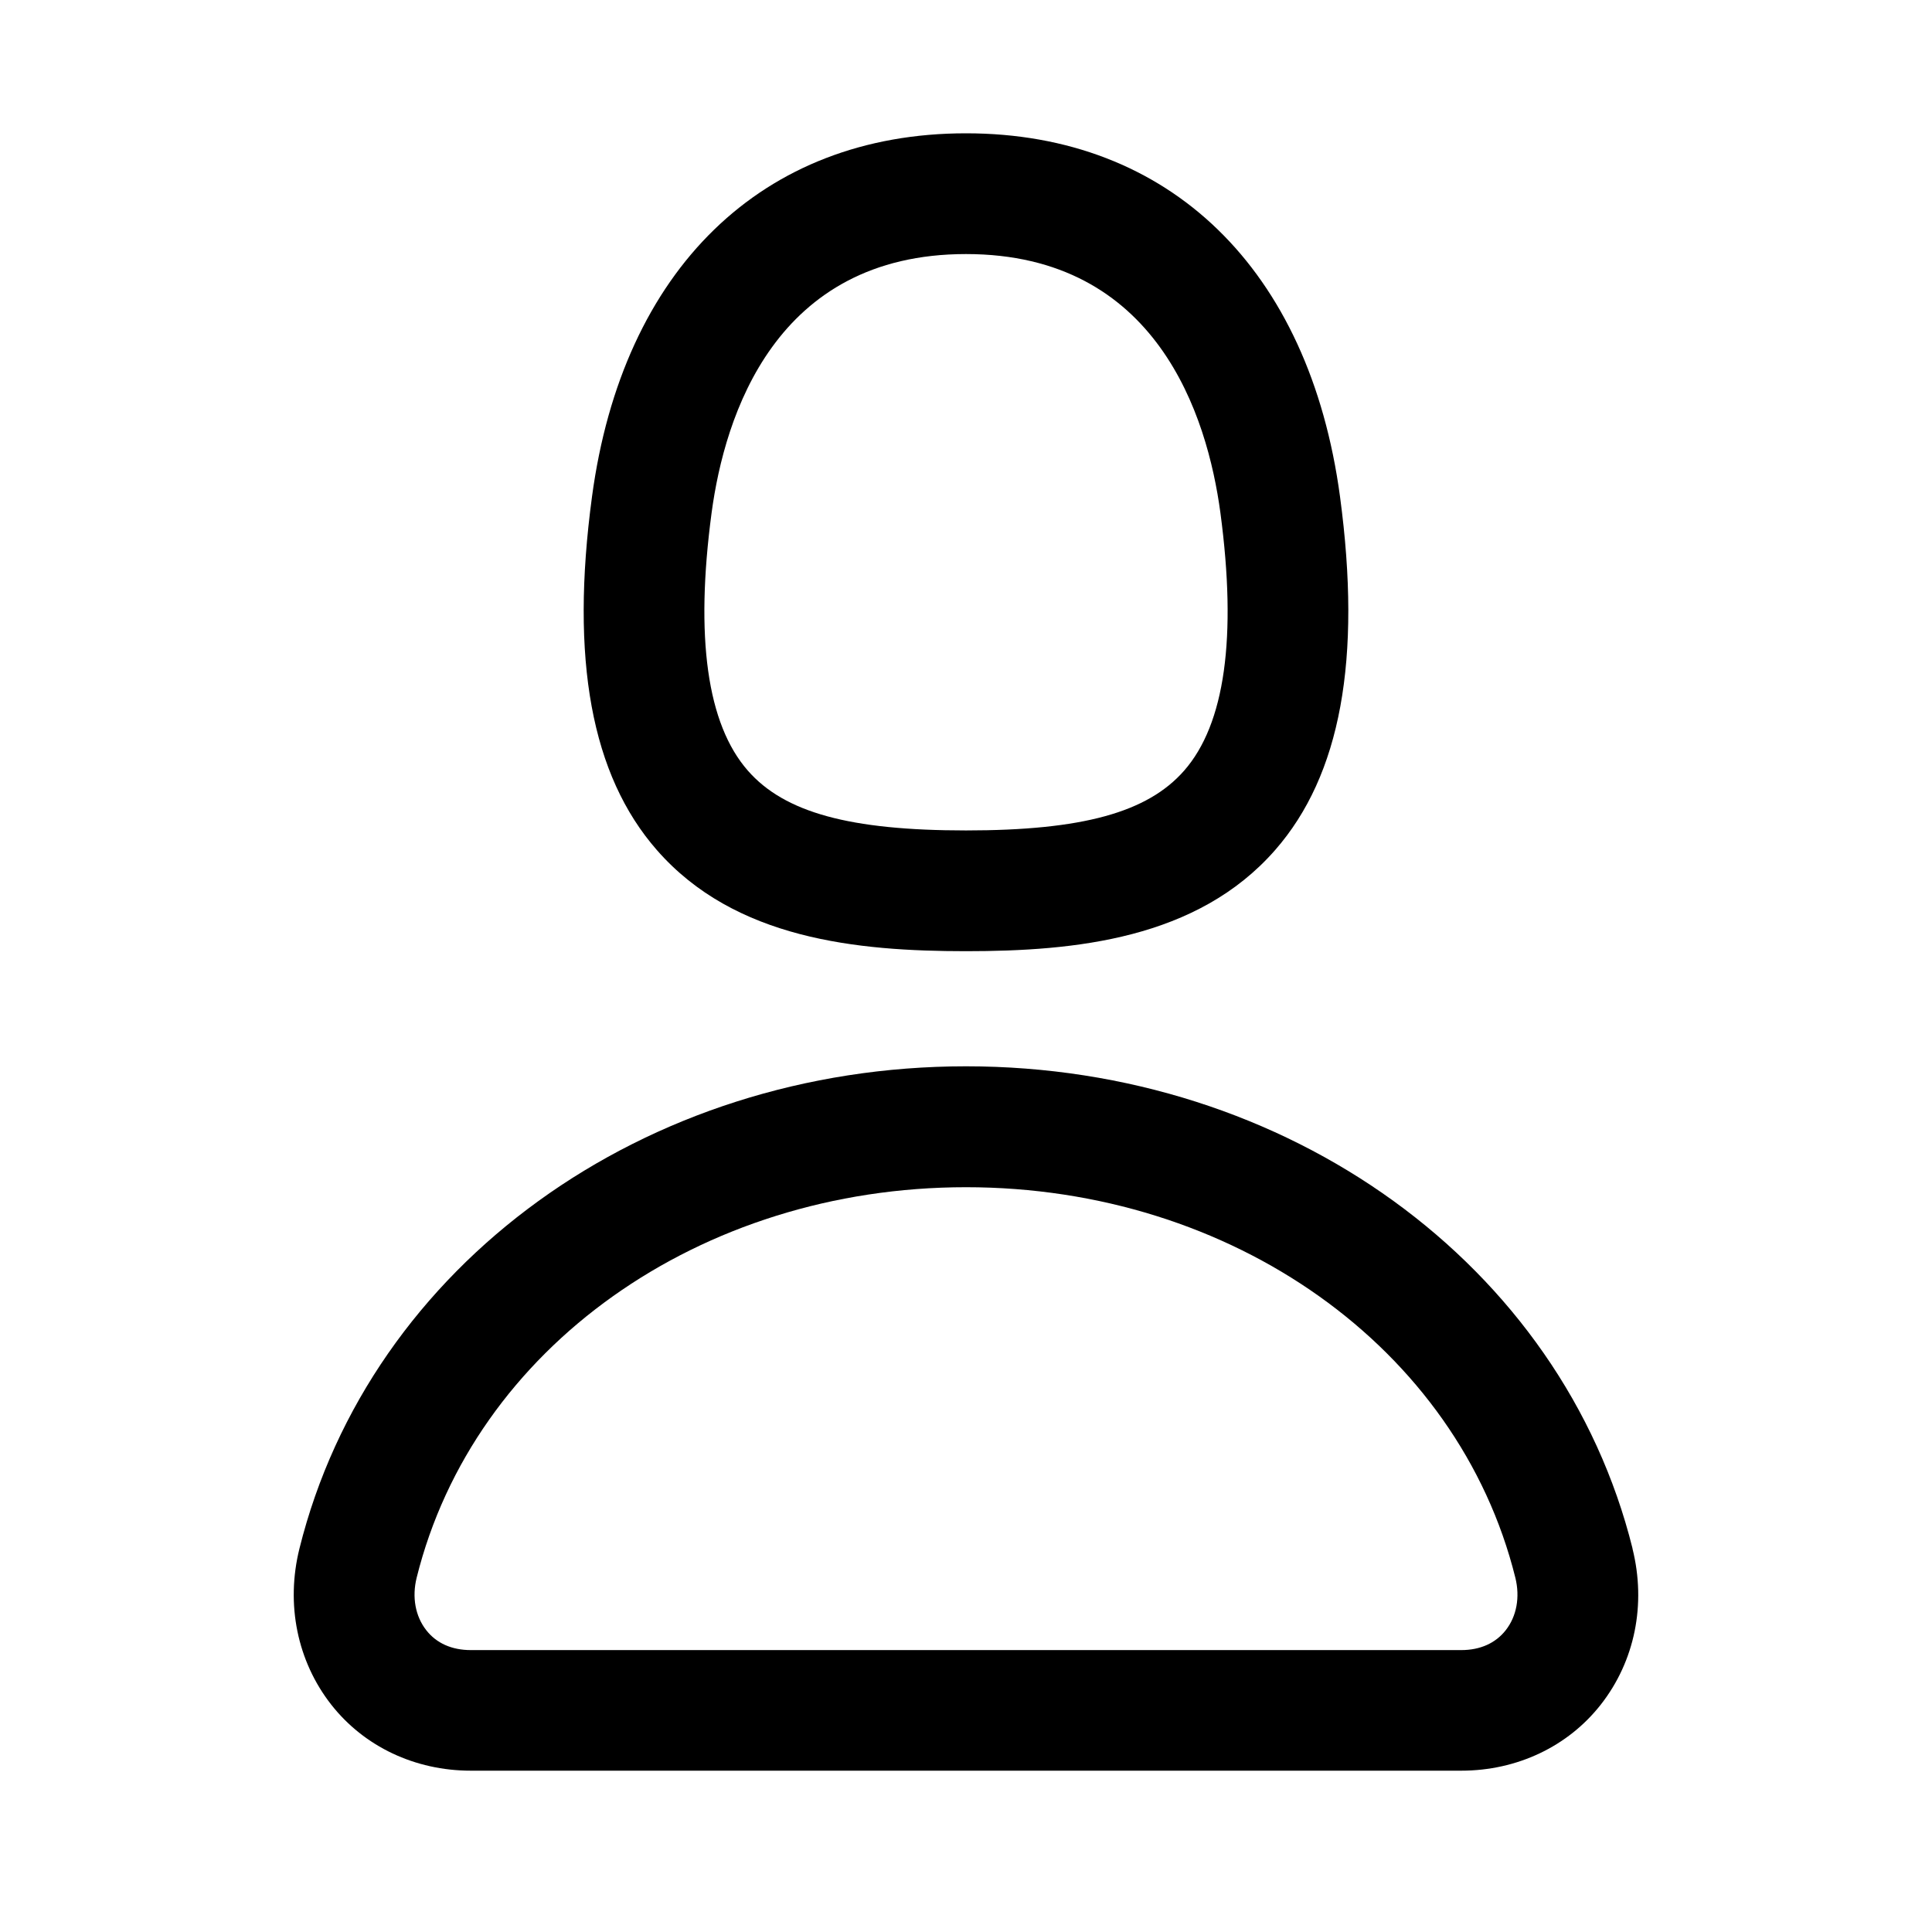
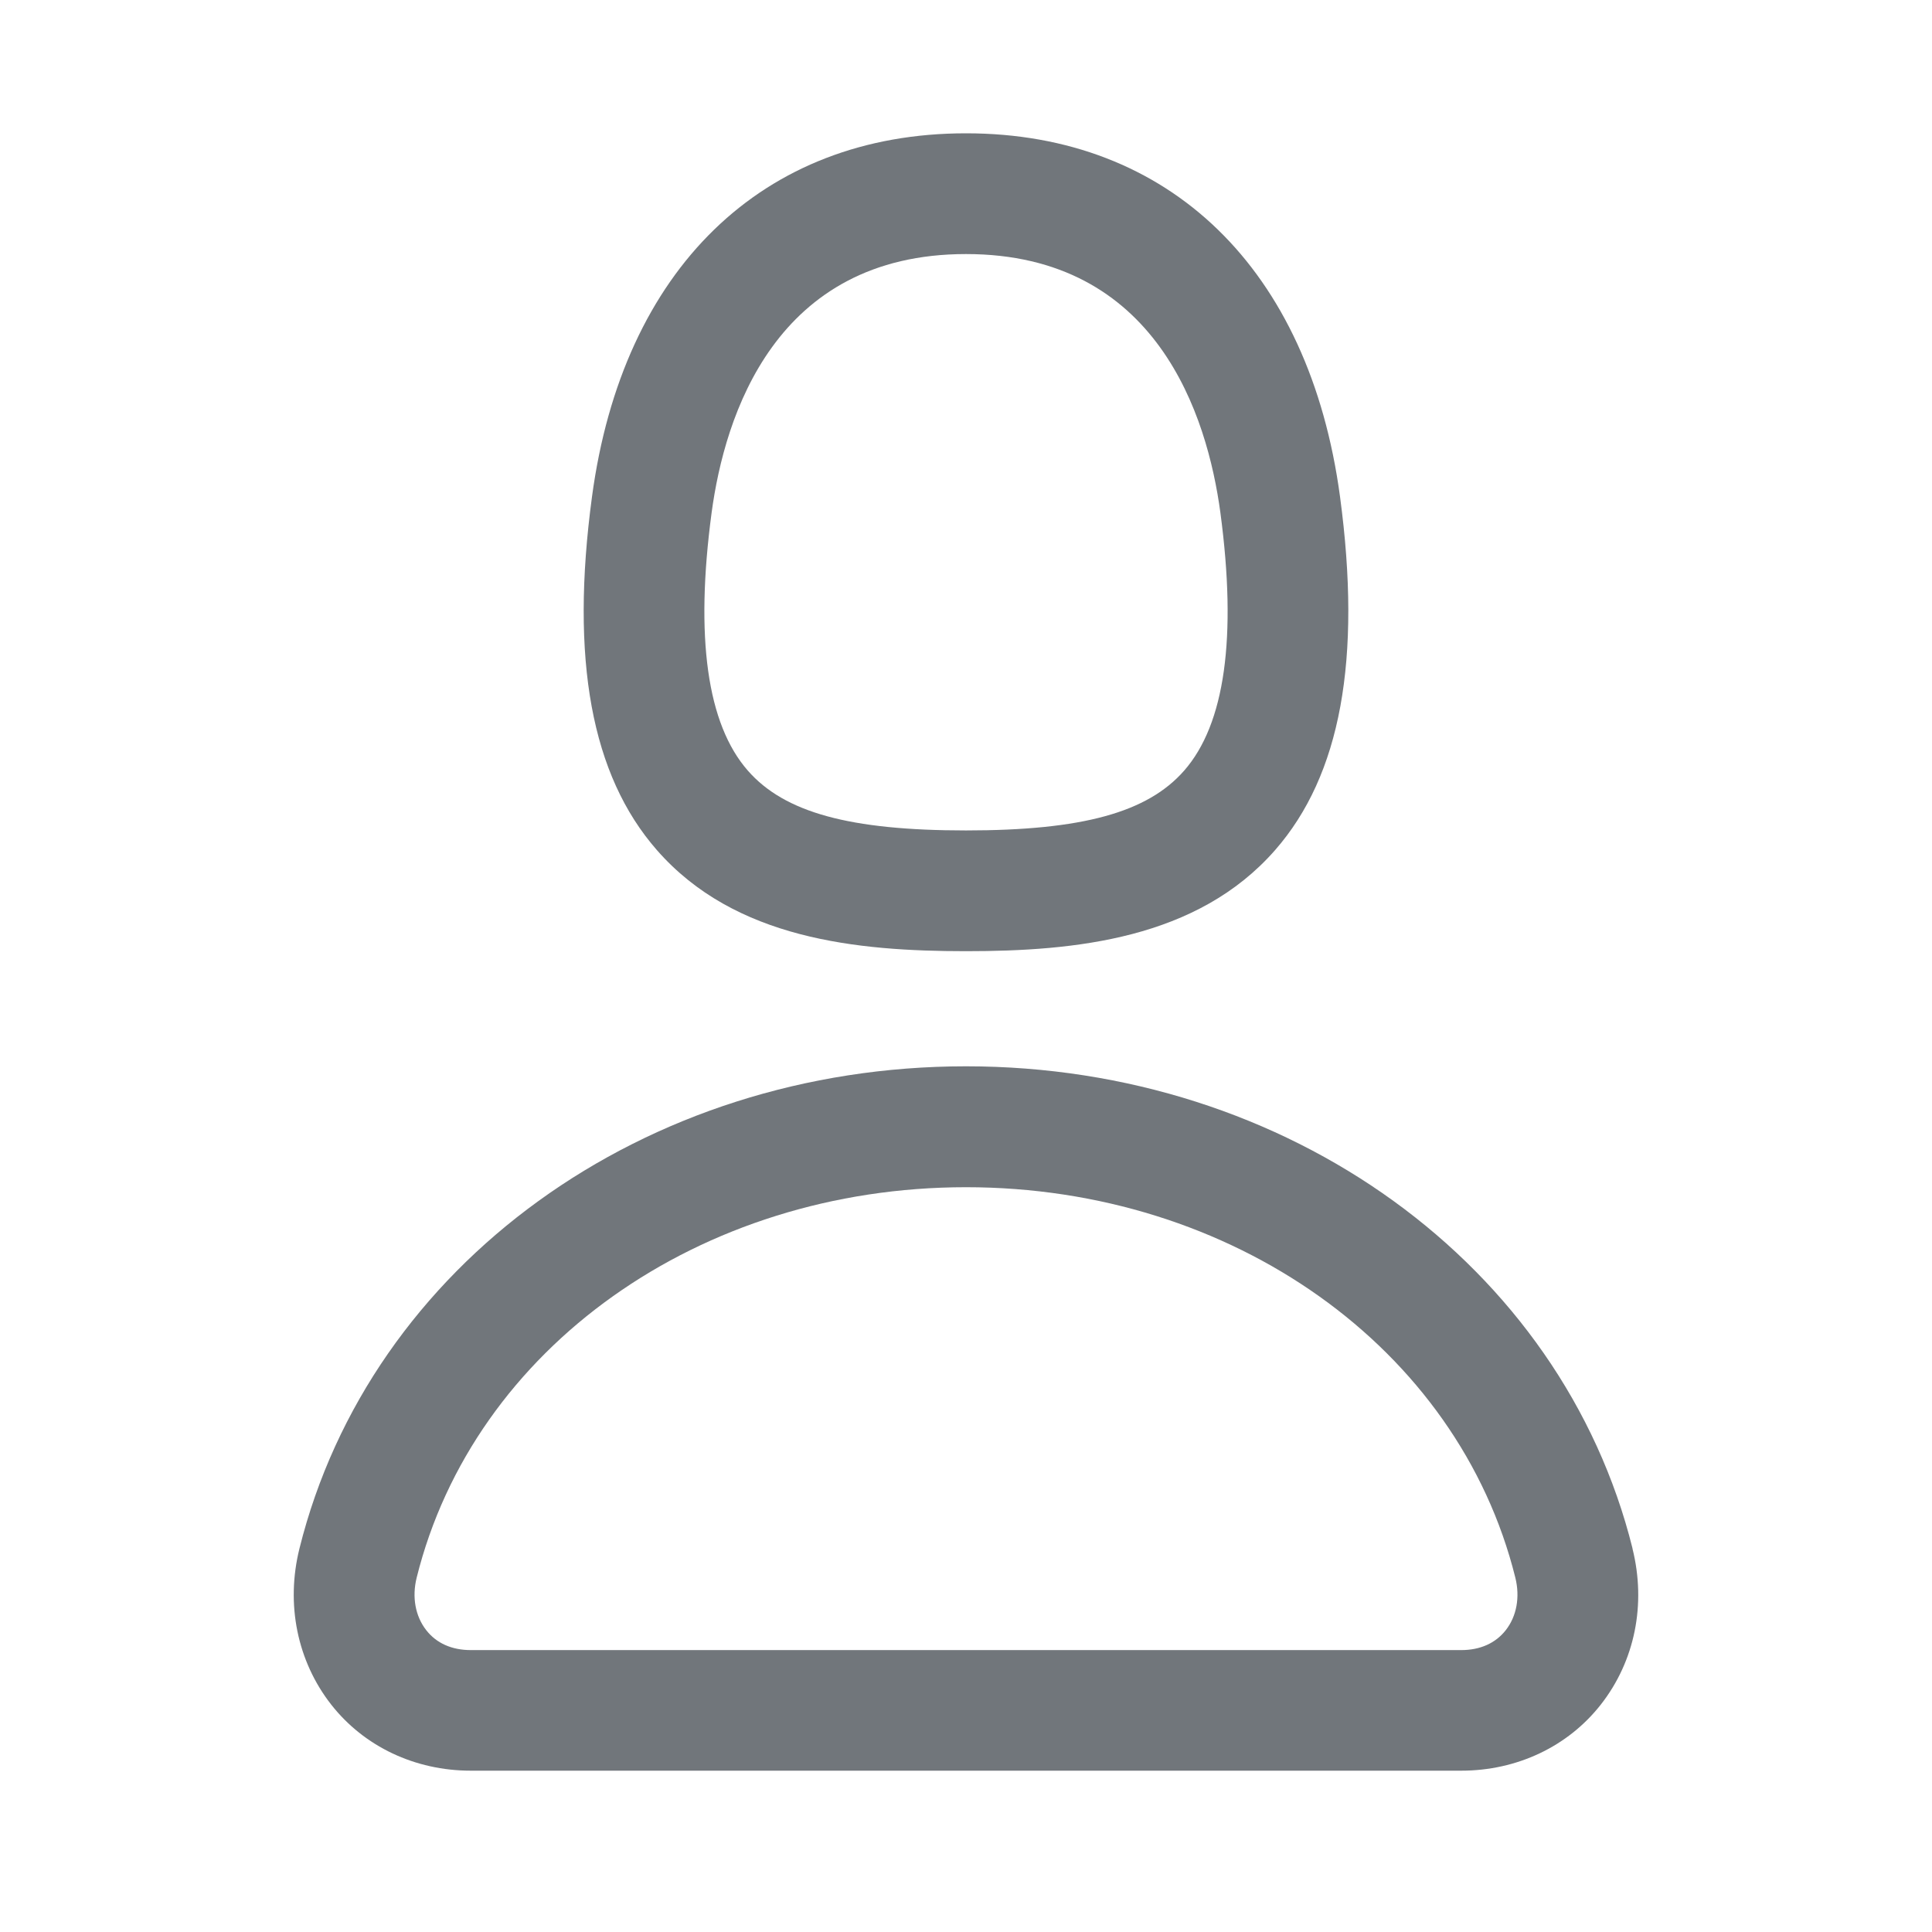
- <svg xmlns="http://www.w3.org/2000/svg" viewBox="0 0 24 24">
+ <svg xmlns="http://www.w3.org/2000/svg" fill="#71767B" viewBox="0 0 24 24">
  <g>
    <path d="M12 11.816c1.355 0 2.872-.15 3.84-1.256.814-.93 1.078-2.368.806-4.392-.38-2.825-2.117-4.512-4.646-4.512S7.734 3.343 7.354 6.17c-.272 2.022-.008 3.46.806 4.39.968 1.107 2.485 1.256 3.84 1.256zM8.84 6.368c.162-1.2.787-3.212 3.16-3.212s2.998 2.013 3.16 3.212c.207 1.55.057 2.627-.45 3.205-.455.52-1.266.743-2.71.743s-2.255-.223-2.71-.743c-.507-.578-.657-1.656-.45-3.205zm11.44 12.868c-.877-3.526-4.282-5.99-8.28-5.99s-7.403 2.464-8.28 5.99c-.172.692-.028 1.4.395 1.94.408.52 1.04.82 1.733.82h12.304c.693 0 1.325-.3 1.733-.82.424-.54.567-1.247.394-1.94zm-1.576 1.016c-.126.16-.316.246-.552.246H5.848c-.235 0-.426-.085-.552-.246-.137-.174-.18-.412-.12-.654.71-2.855 3.517-4.85 6.824-4.85s6.114 1.994 6.824 4.85c.06.242.017.48-.12.654z" />
  </g>
</svg>
